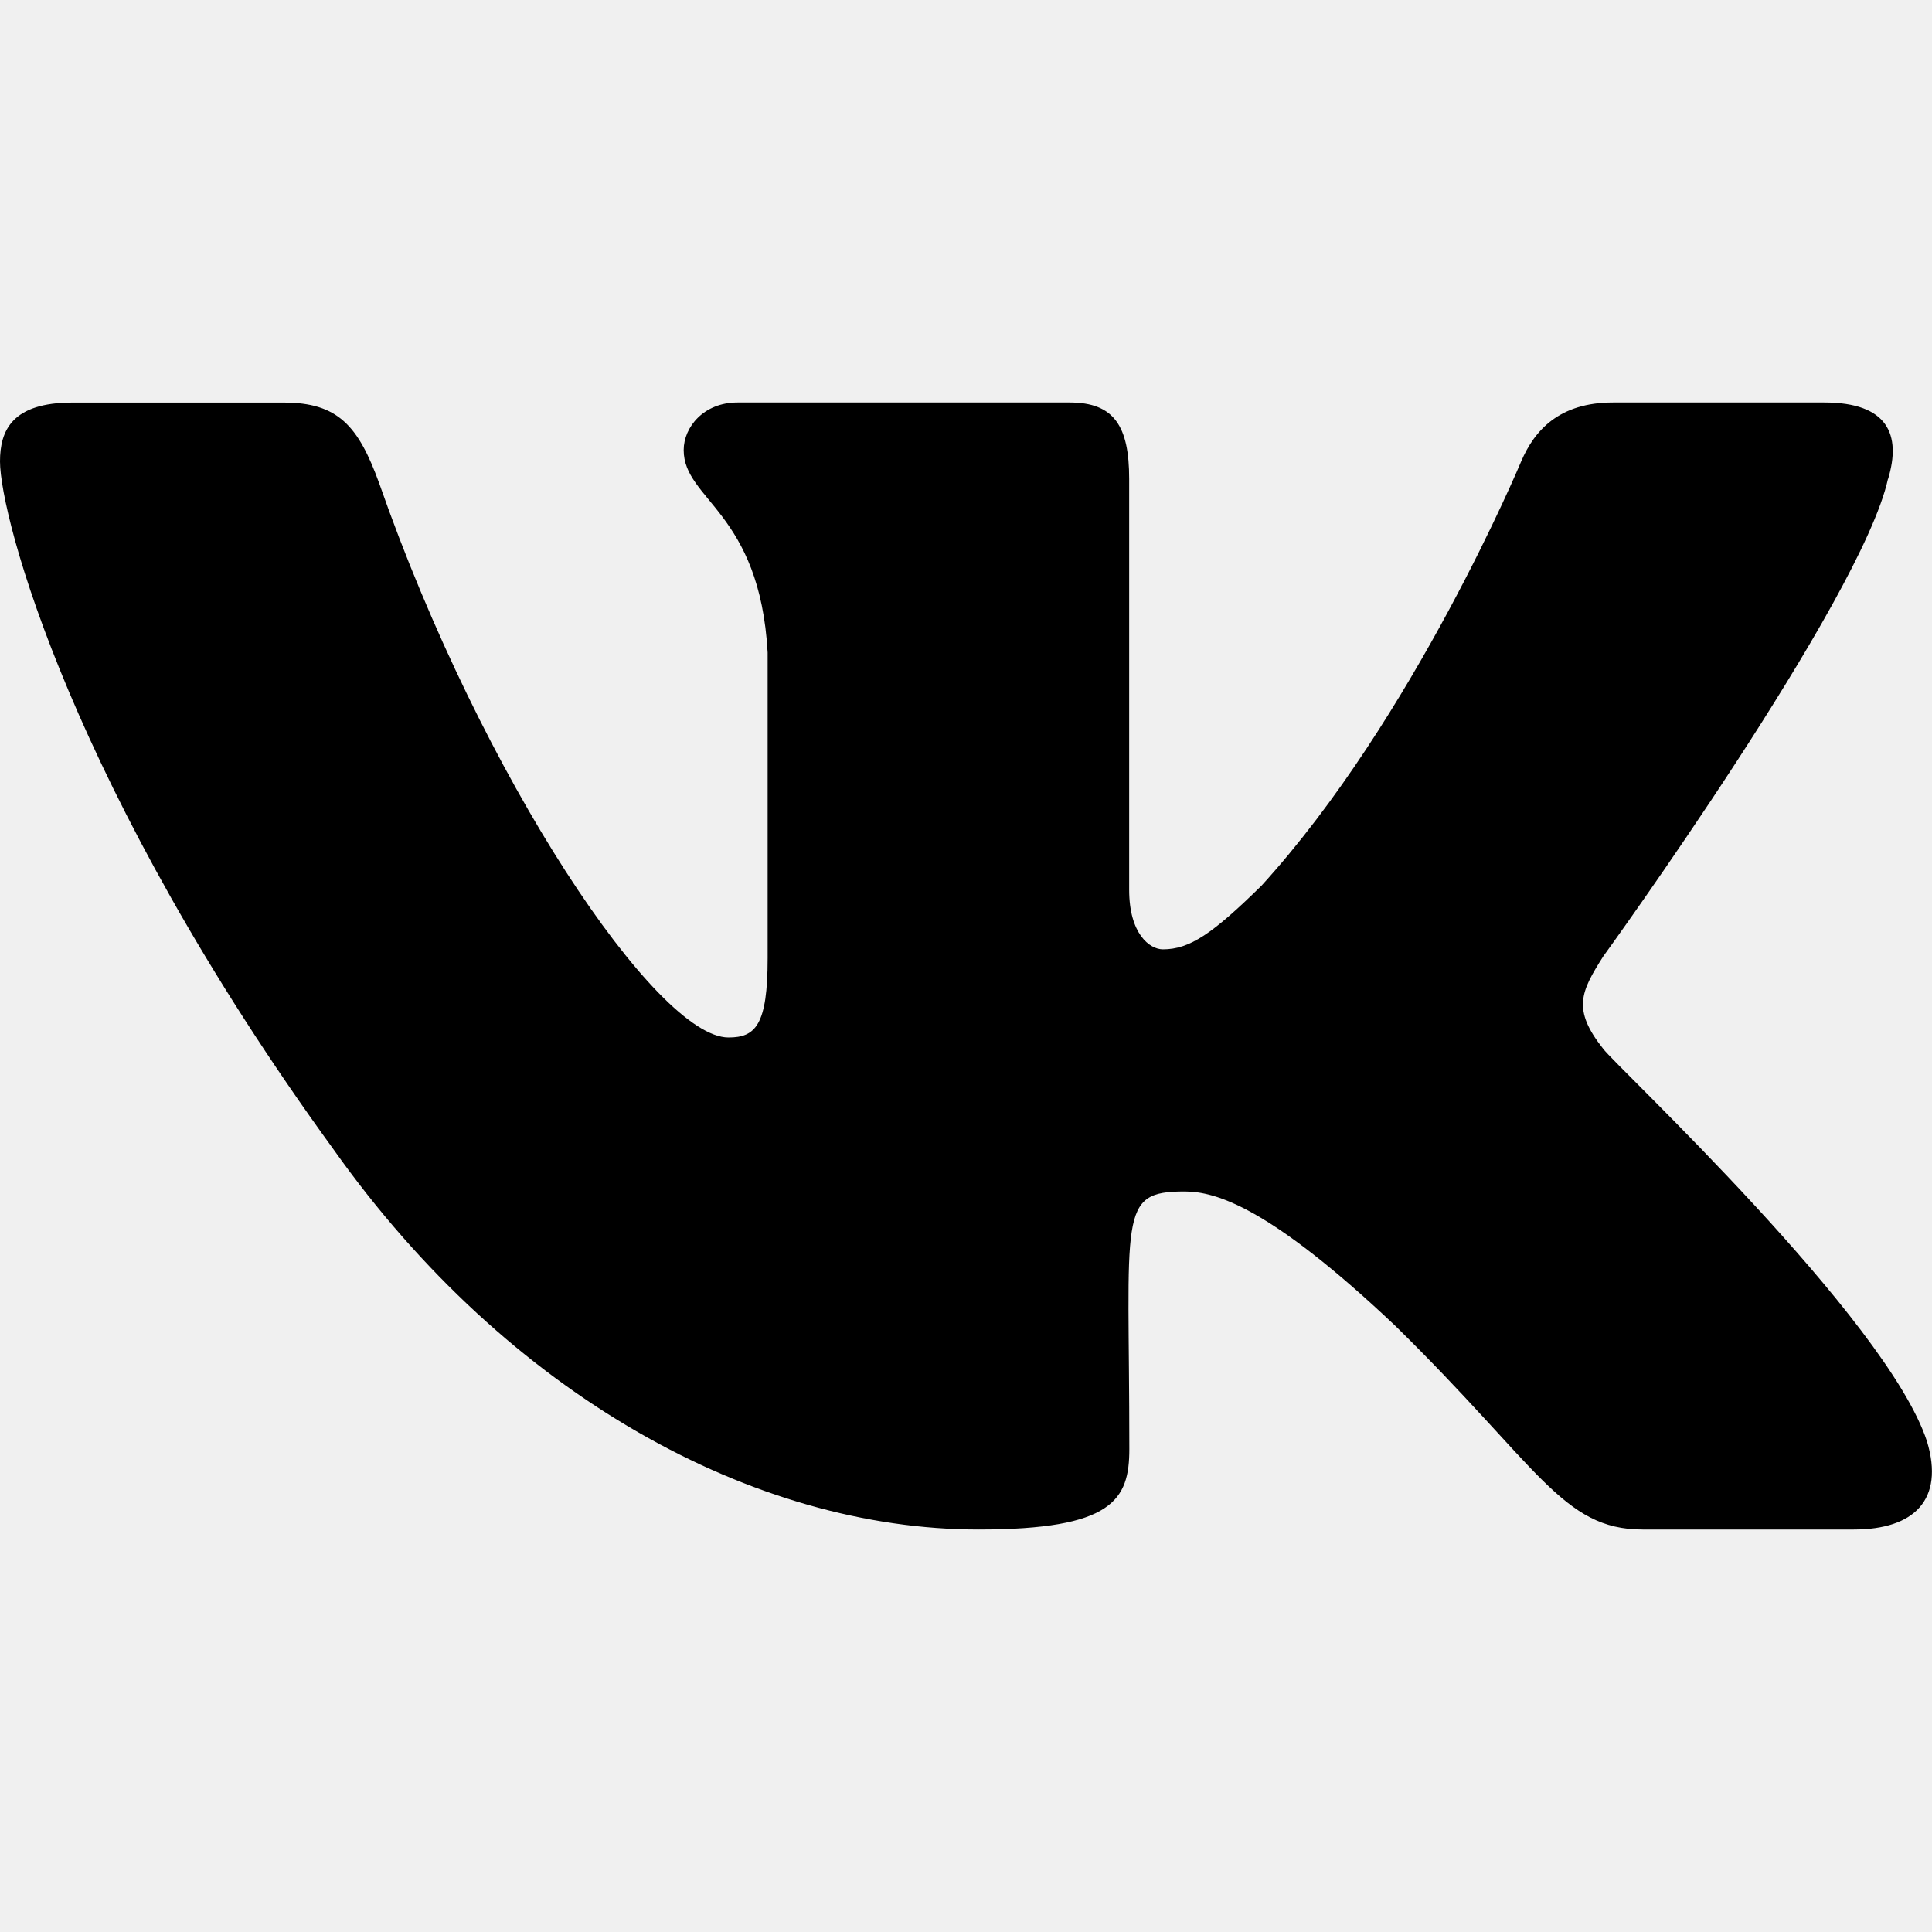
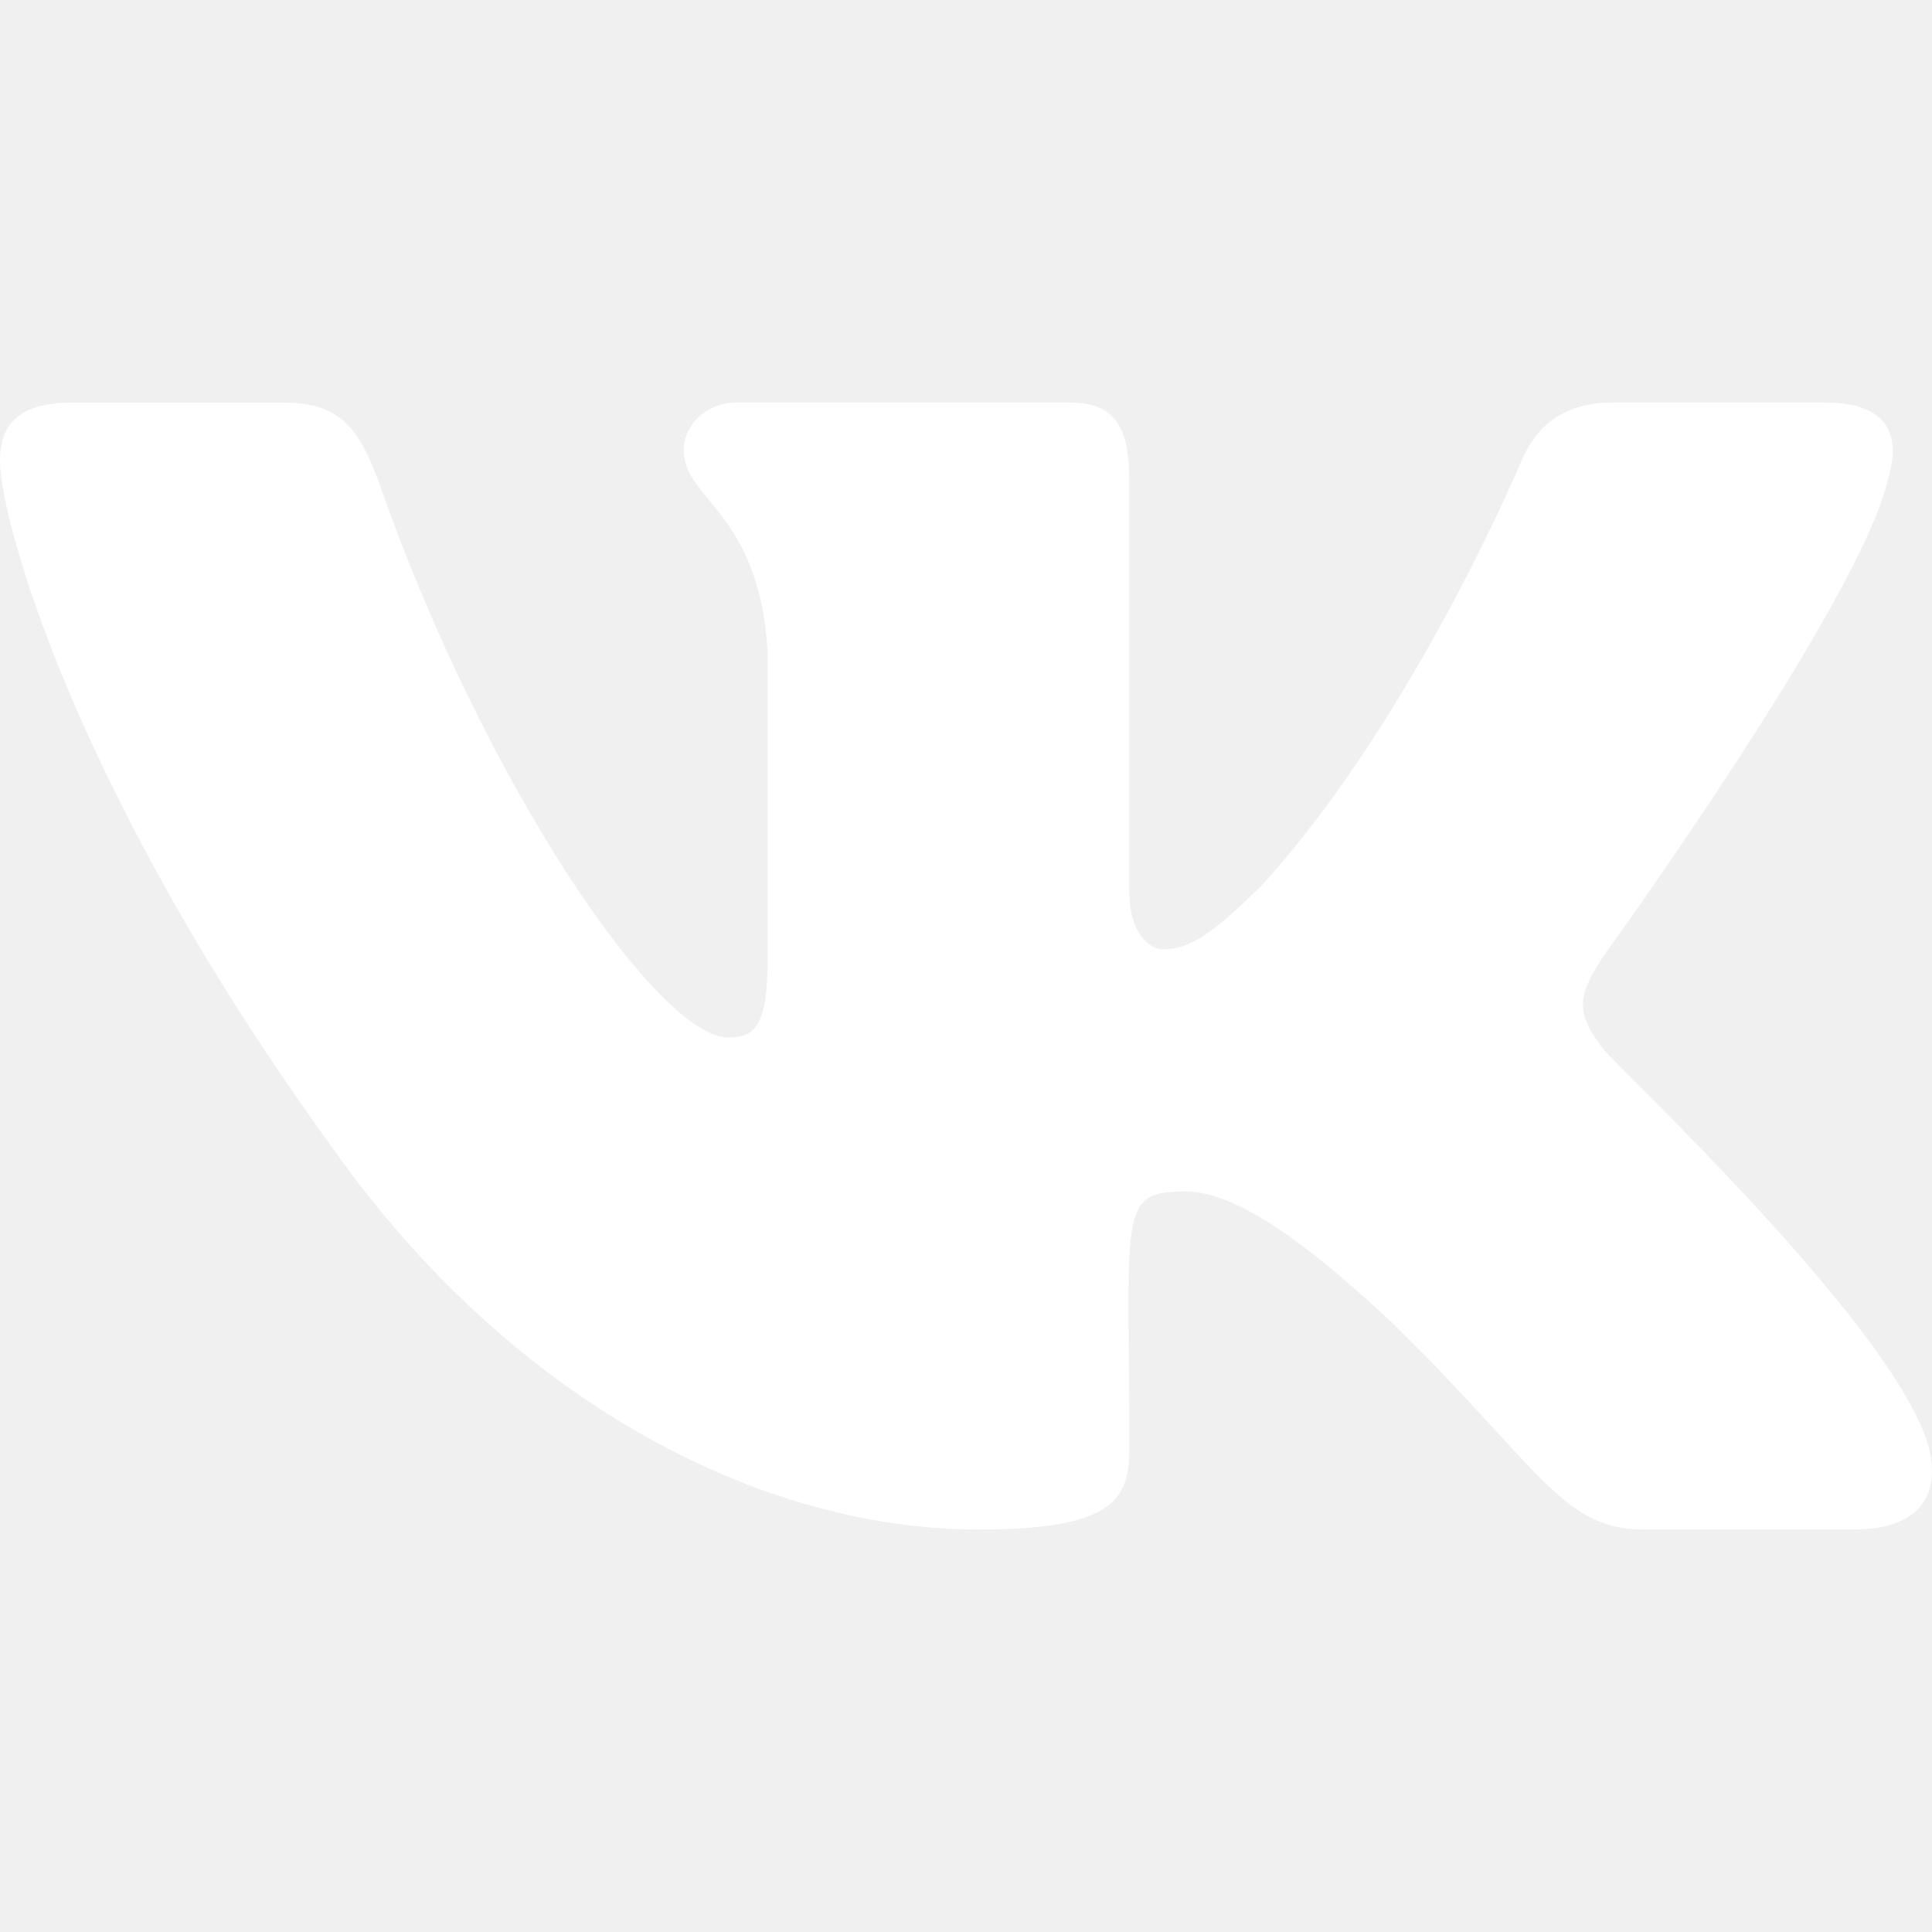
- <svg xmlns="http://www.w3.org/2000/svg" id="Bold" enable-background="new 0 0 24 24" height="512" viewBox="0 0 24 24" width="512">
-   <path d="m19.915 13.028c-.388-.49-.277-.708 0-1.146.005-.005 3.208-4.431 3.538-5.932l.002-.001c.164-.547 0-.949-.793-.949h-2.624c-.668 0-.976.345-1.141.731 0 0-1.336 3.198-3.226 5.271-.61.599-.892.791-1.225.791-.164 0-.419-.192-.419-.739v-5.105c0-.656-.187-.949-.74-.949h-4.126c-.419 0-.668.306-.668.591 0 .622.945.765 1.043 2.515v3.797c0 .832-.151.985-.486.985-.892 0-3.057-3.211-4.34-6.886-.259-.713-.512-1.001-1.185-1.001h-2.625c-.749 0-.9.345-.9.731 0 .682.892 4.073 4.148 8.553 2.17 3.058 5.226 4.715 8.006 4.715 1.671 0 1.875-.368 1.875-1.001 0-2.922-.151-3.198.686-3.198.388 0 1.056.192 2.616 1.667 1.783 1.749 2.076 2.532 3.074 2.532h2.624c.748 0 1.127-.368.909-1.094-.499-1.527-3.871-4.668-4.023-4.878z" />
+ <svg xmlns="http://www.w3.org/2000/svg" width="512" height="512" viewBox="0 0 512 512" fill="none">
+   <g clip-path="url(#clip0)">
+     <path d="M424.853 277.931C416.576 267.477 418.944 262.827 424.853 253.483C424.96 253.376 493.291 158.955 500.331 126.933L500.373 126.912C503.872 115.243 500.373 106.667 483.456 106.667H427.477C413.227 106.667 406.656 114.027 403.136 122.261C403.136 122.261 374.635 190.485 334.315 234.709C321.301 247.488 315.285 251.584 308.181 251.584C304.683 251.584 299.243 247.488 299.243 235.819V126.912C299.243 112.917 295.253 106.667 283.456 106.667H195.435C186.496 106.667 181.184 113.195 181.184 119.275C181.184 132.544 201.344 135.595 203.435 172.928V253.931C203.435 271.68 200.213 274.944 193.067 274.944C174.037 274.944 127.851 206.443 100.48 128.043C94.955 112.832 89.557 106.688 75.2 106.688H19.2C3.221 106.688 0 114.048 0 122.283C0 136.832 19.029 209.173 88.491 304.747C134.784 369.984 199.979 405.333 259.285 405.333C294.933 405.333 299.285 397.483 299.285 383.979C299.285 321.643 296.064 315.755 313.92 315.755C322.197 315.755 336.448 319.851 369.728 351.317C407.765 388.629 414.016 405.333 435.307 405.333H491.285C507.243 405.333 515.328 397.483 510.677 381.995C500.032 349.419 428.096 282.411 424.853 277.931V277.931Z" fill="white" />
+   </g>
+   <defs>
+     <clipPath id="clip0">
+       <rect width="512" height="512" fill="white" />
+     </clipPath>
+   </defs>
</svg>
